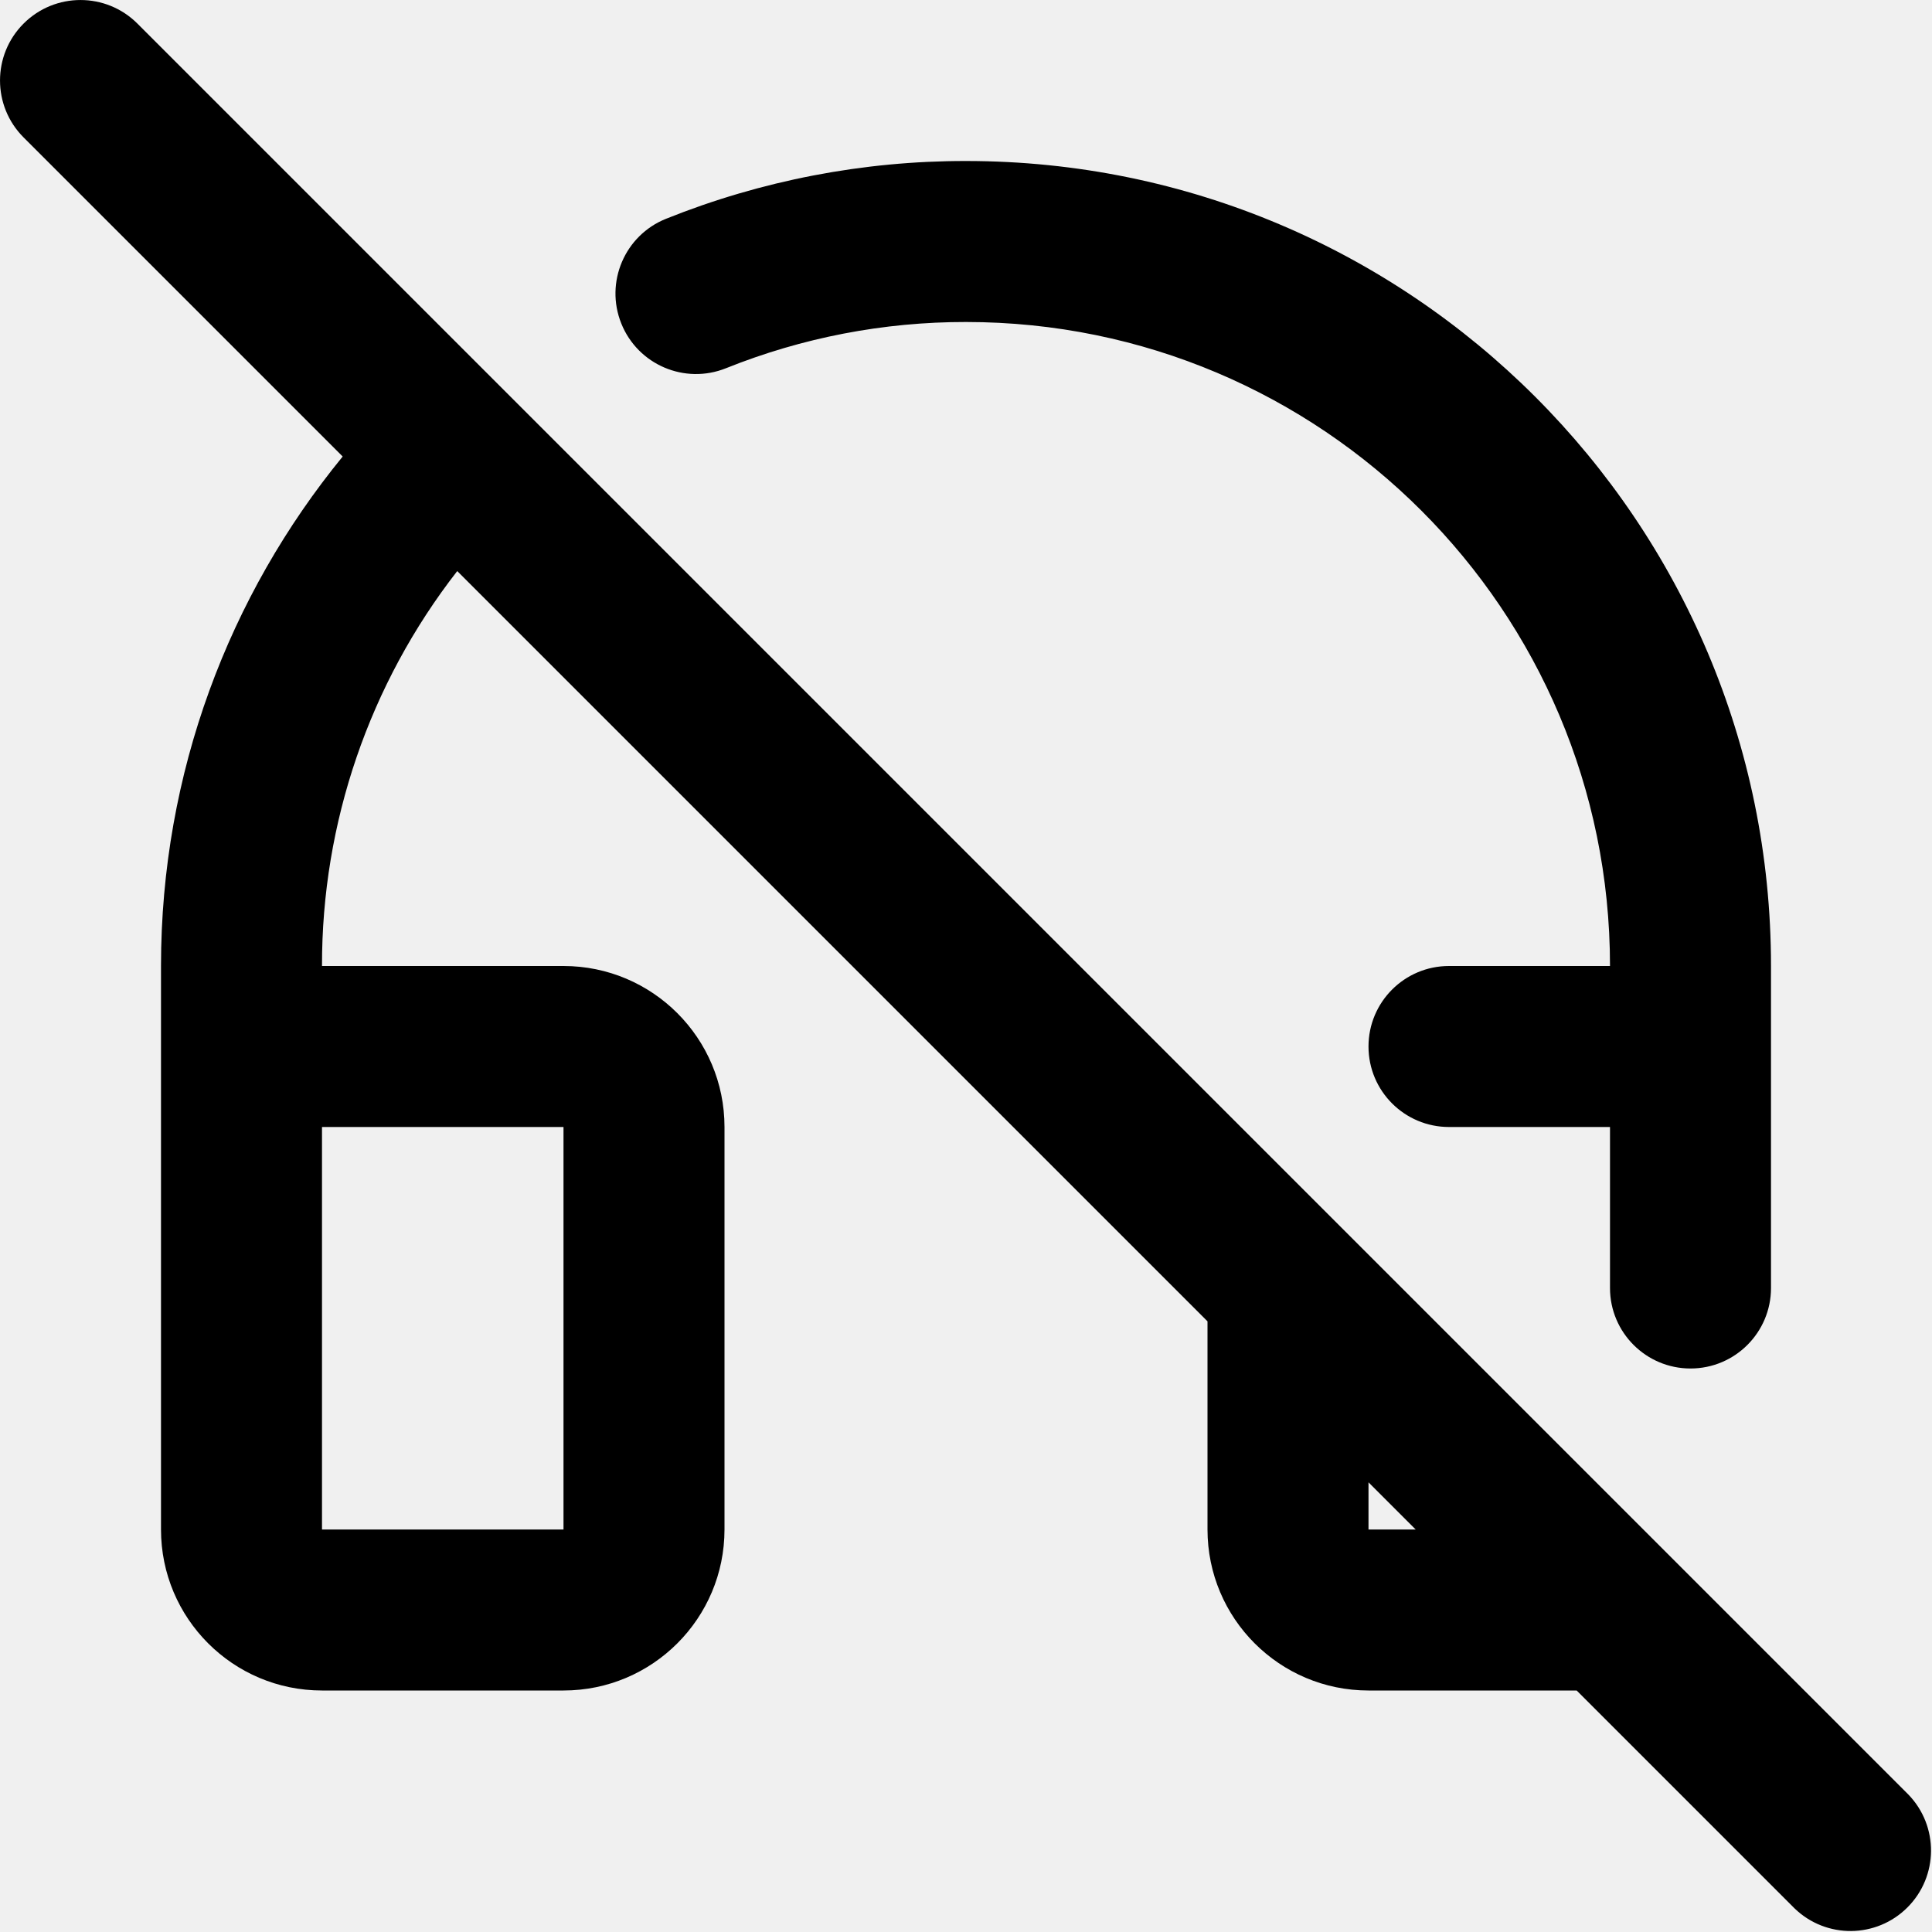
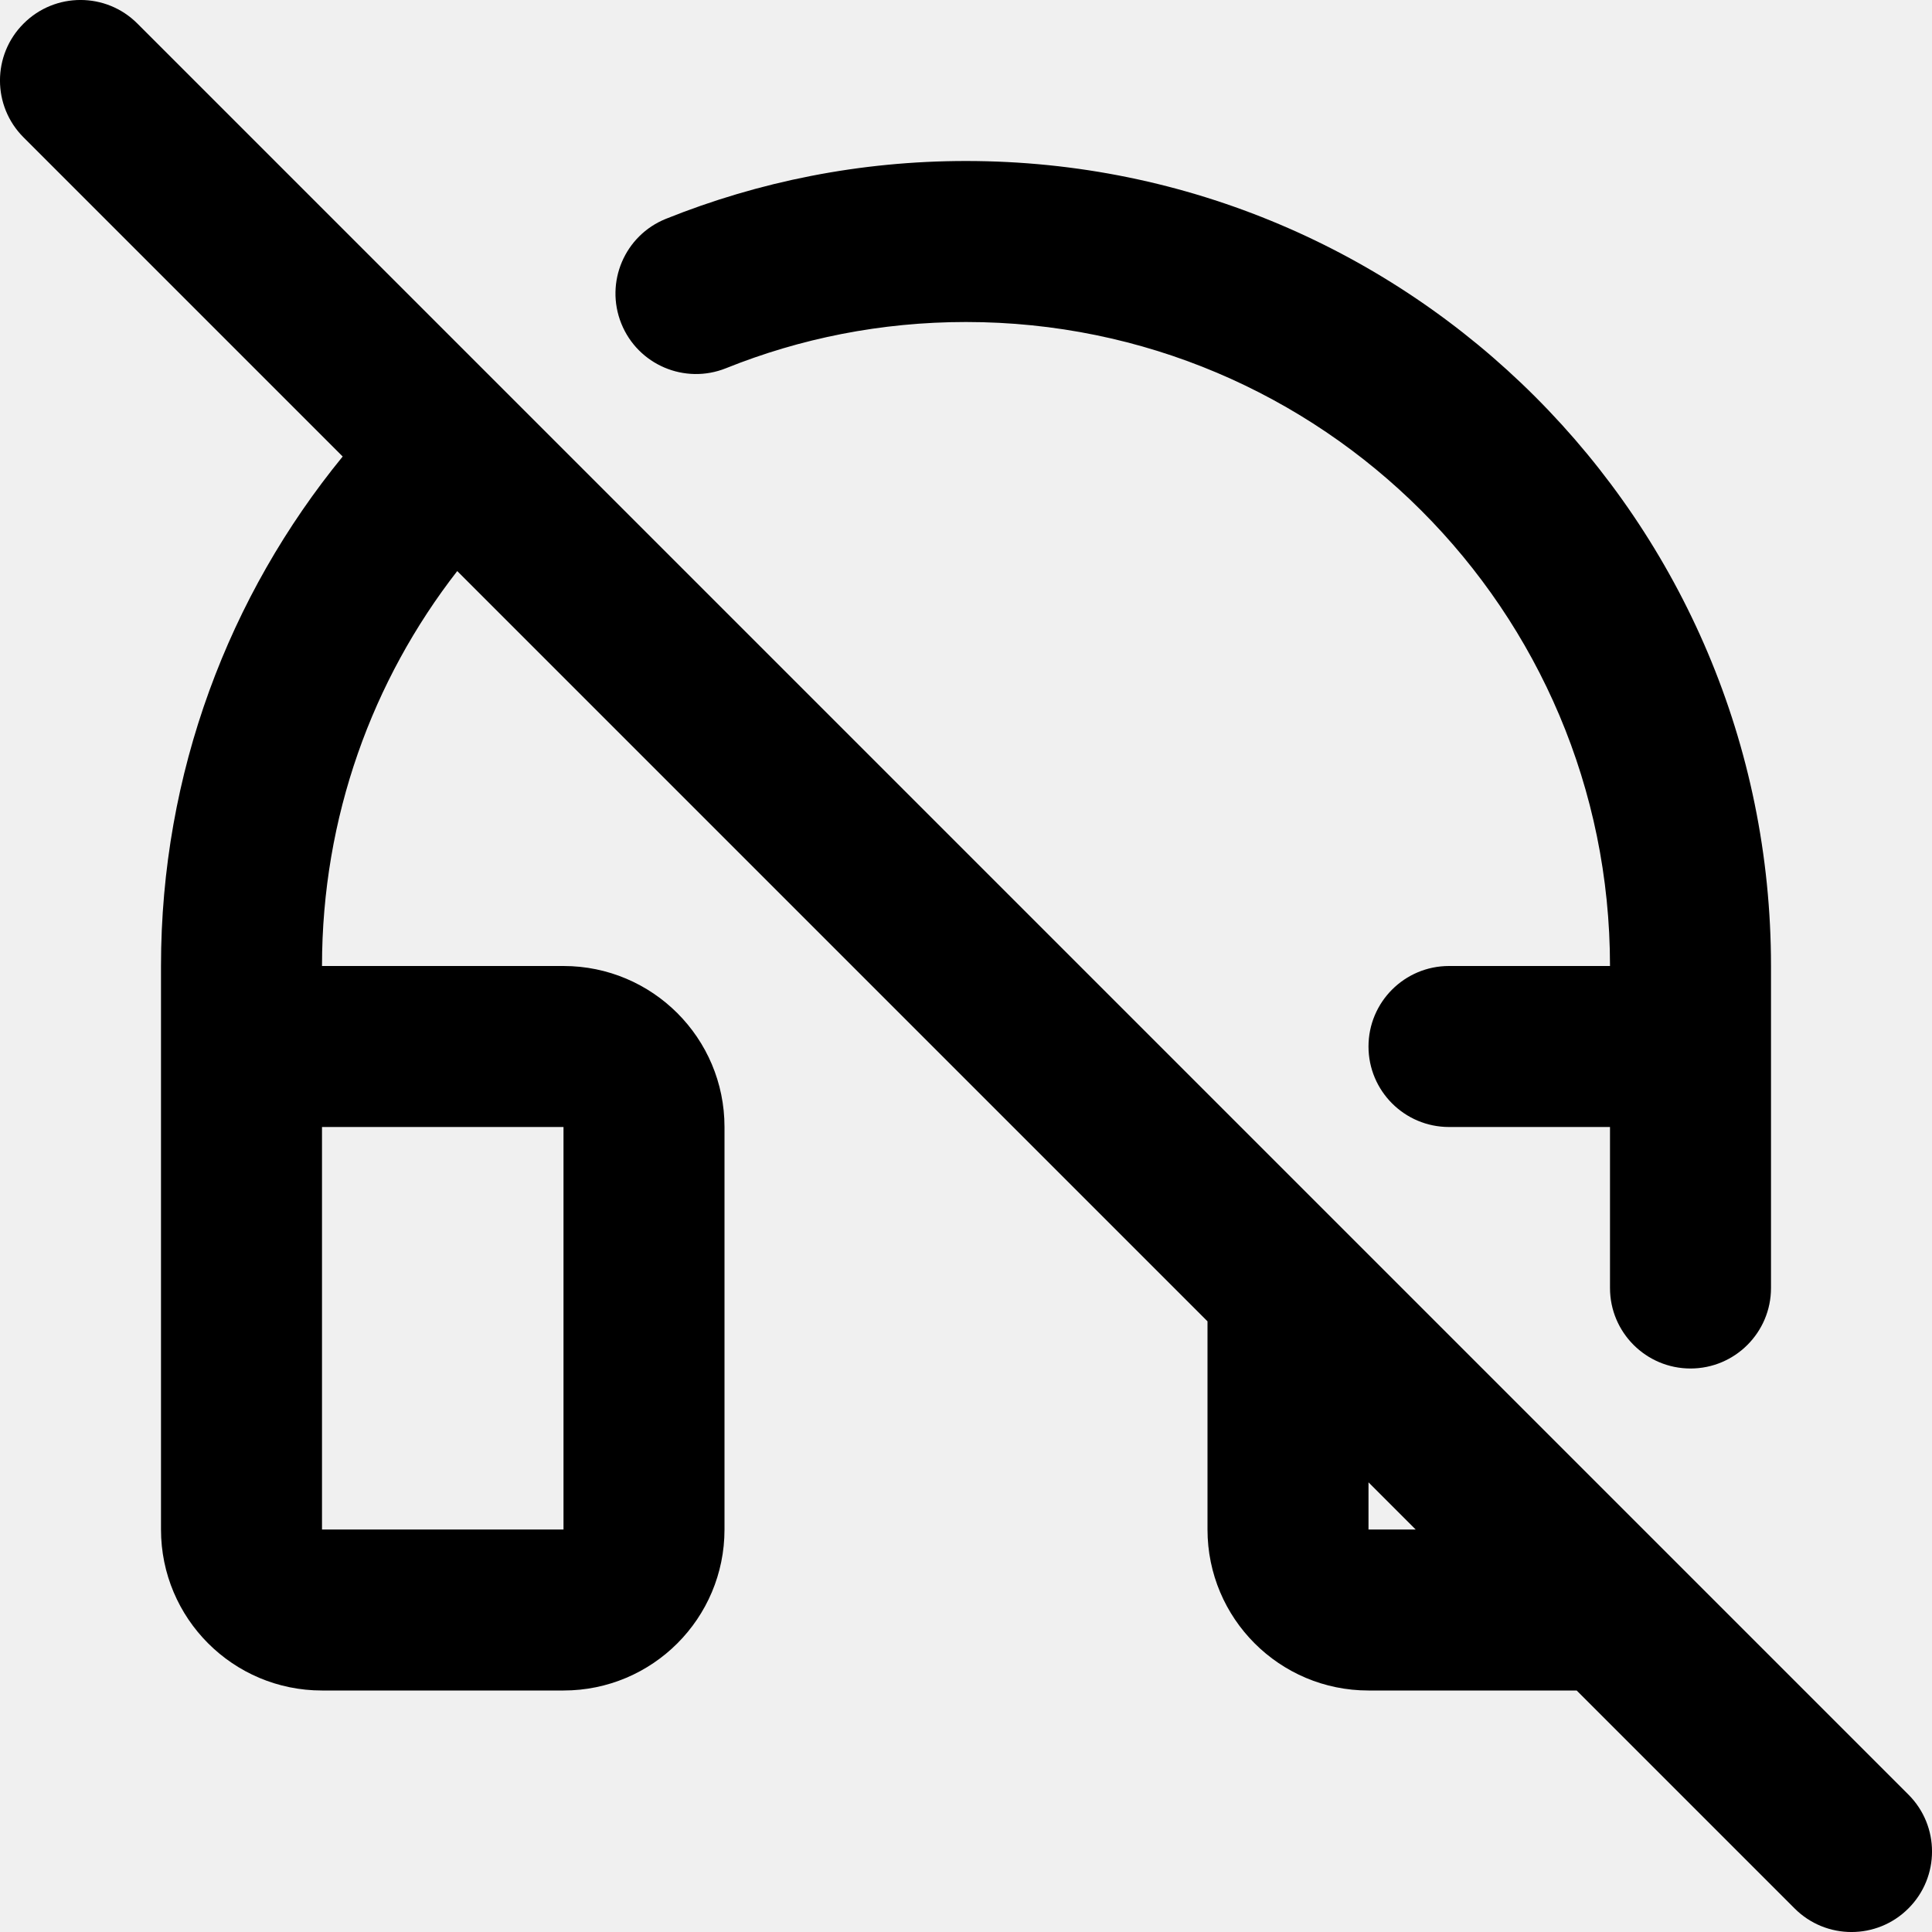
- <svg xmlns="http://www.w3.org/2000/svg" width="24" height="24" viewBox="0 0 24 24">
-   <g clip-path="url(#a)">
-     <path fill-rule="evenodd" clip-rule="evenodd" d="M.293.293a1 1 0 0 1 1.414 0l22 22a1 1 0 0 1-1.414 1.414L19.586 21H17a2 2 0 0 1-2-2v-2.586l-9.32-9.32A7.962 7.962 0 0 0 4 12h3a2 2 0 0 1 2 2v5a2 2 0 0 1-2 2H4a2 2 0 0 1-2-2v-7c0-2.4.847-4.605 2.257-6.329L.293 1.707a1 1 0 0 1 0-1.414zM4 14v5h3v-5H4zm13 4.414V19h.586L17 18.414zM12 4a7.975 7.975 0 0 0-2.981.574 1 1 0 0 1-.746-1.856A9.975 9.975 0 0 1 12 2c5.523 0 10 4.477 10 10v4a1 1 0 1 1-2 0v-2h-2a1 1 0 1 1 0-2h2a8 8 0 0 0-8-8z" />
+ <svg xmlns="http://www.w3.org/2000/svg" width="24" height="24" viewBox="0 0 24 24" fill="none">
+   <g clip-path="url(#clip0)">
+     <path fill-rule="evenodd" clip-rule="evenodd" d="M0.293 0.293C0.683 -0.098 1.317 -0.098 1.707 0.293L23.707 22.293C24.098 22.683 24.098 23.317 23.707 23.707C23.317 24.098 22.683 24.098 22.293 23.707L19.586 21H17C15.895 21 15 20.105 15 19V16.414L5.68 7.094C4.626 8.449 4 10.151 4 12H7C8.105 12 9 12.895 9 14V19C9 20.105 8.105 21 7 21H4C2.895 21 2 20.105 2 19V12C2 9.599 2.847 7.395 4.257 5.671L0.293 1.707C-0.098 1.317 -0.098 0.683 0.293 0.293ZM4 14V19H7V14H4ZM17 18.414V19H17.586L17 18.414ZM12 4C10.944 4 9.939 4.204 9.019 4.574C8.506 4.78 7.924 4.531 7.718 4.019C7.512 3.506 7.76 2.924 8.273 2.718C9.426 2.255 10.684 2 12 2C17.523 2 22 6.477 22 12V16C22 16.552 21.552 17 21 17C20.448 17 20 16.552 20 16V14H18C17.448 14 17 13.552 17 13C17 12.448 17.448 12 18 12H20C20 7.582 16.418 4 12 4Z" fill="black" />
  </g>
  <defs>
-     <clipPath id="a">
-       <rect width="24" height="24" />
+     <clipPath id="clip0">
+       <rect width="24" height="24" fill="white" />
    </clipPath>
  </defs>
</svg>
